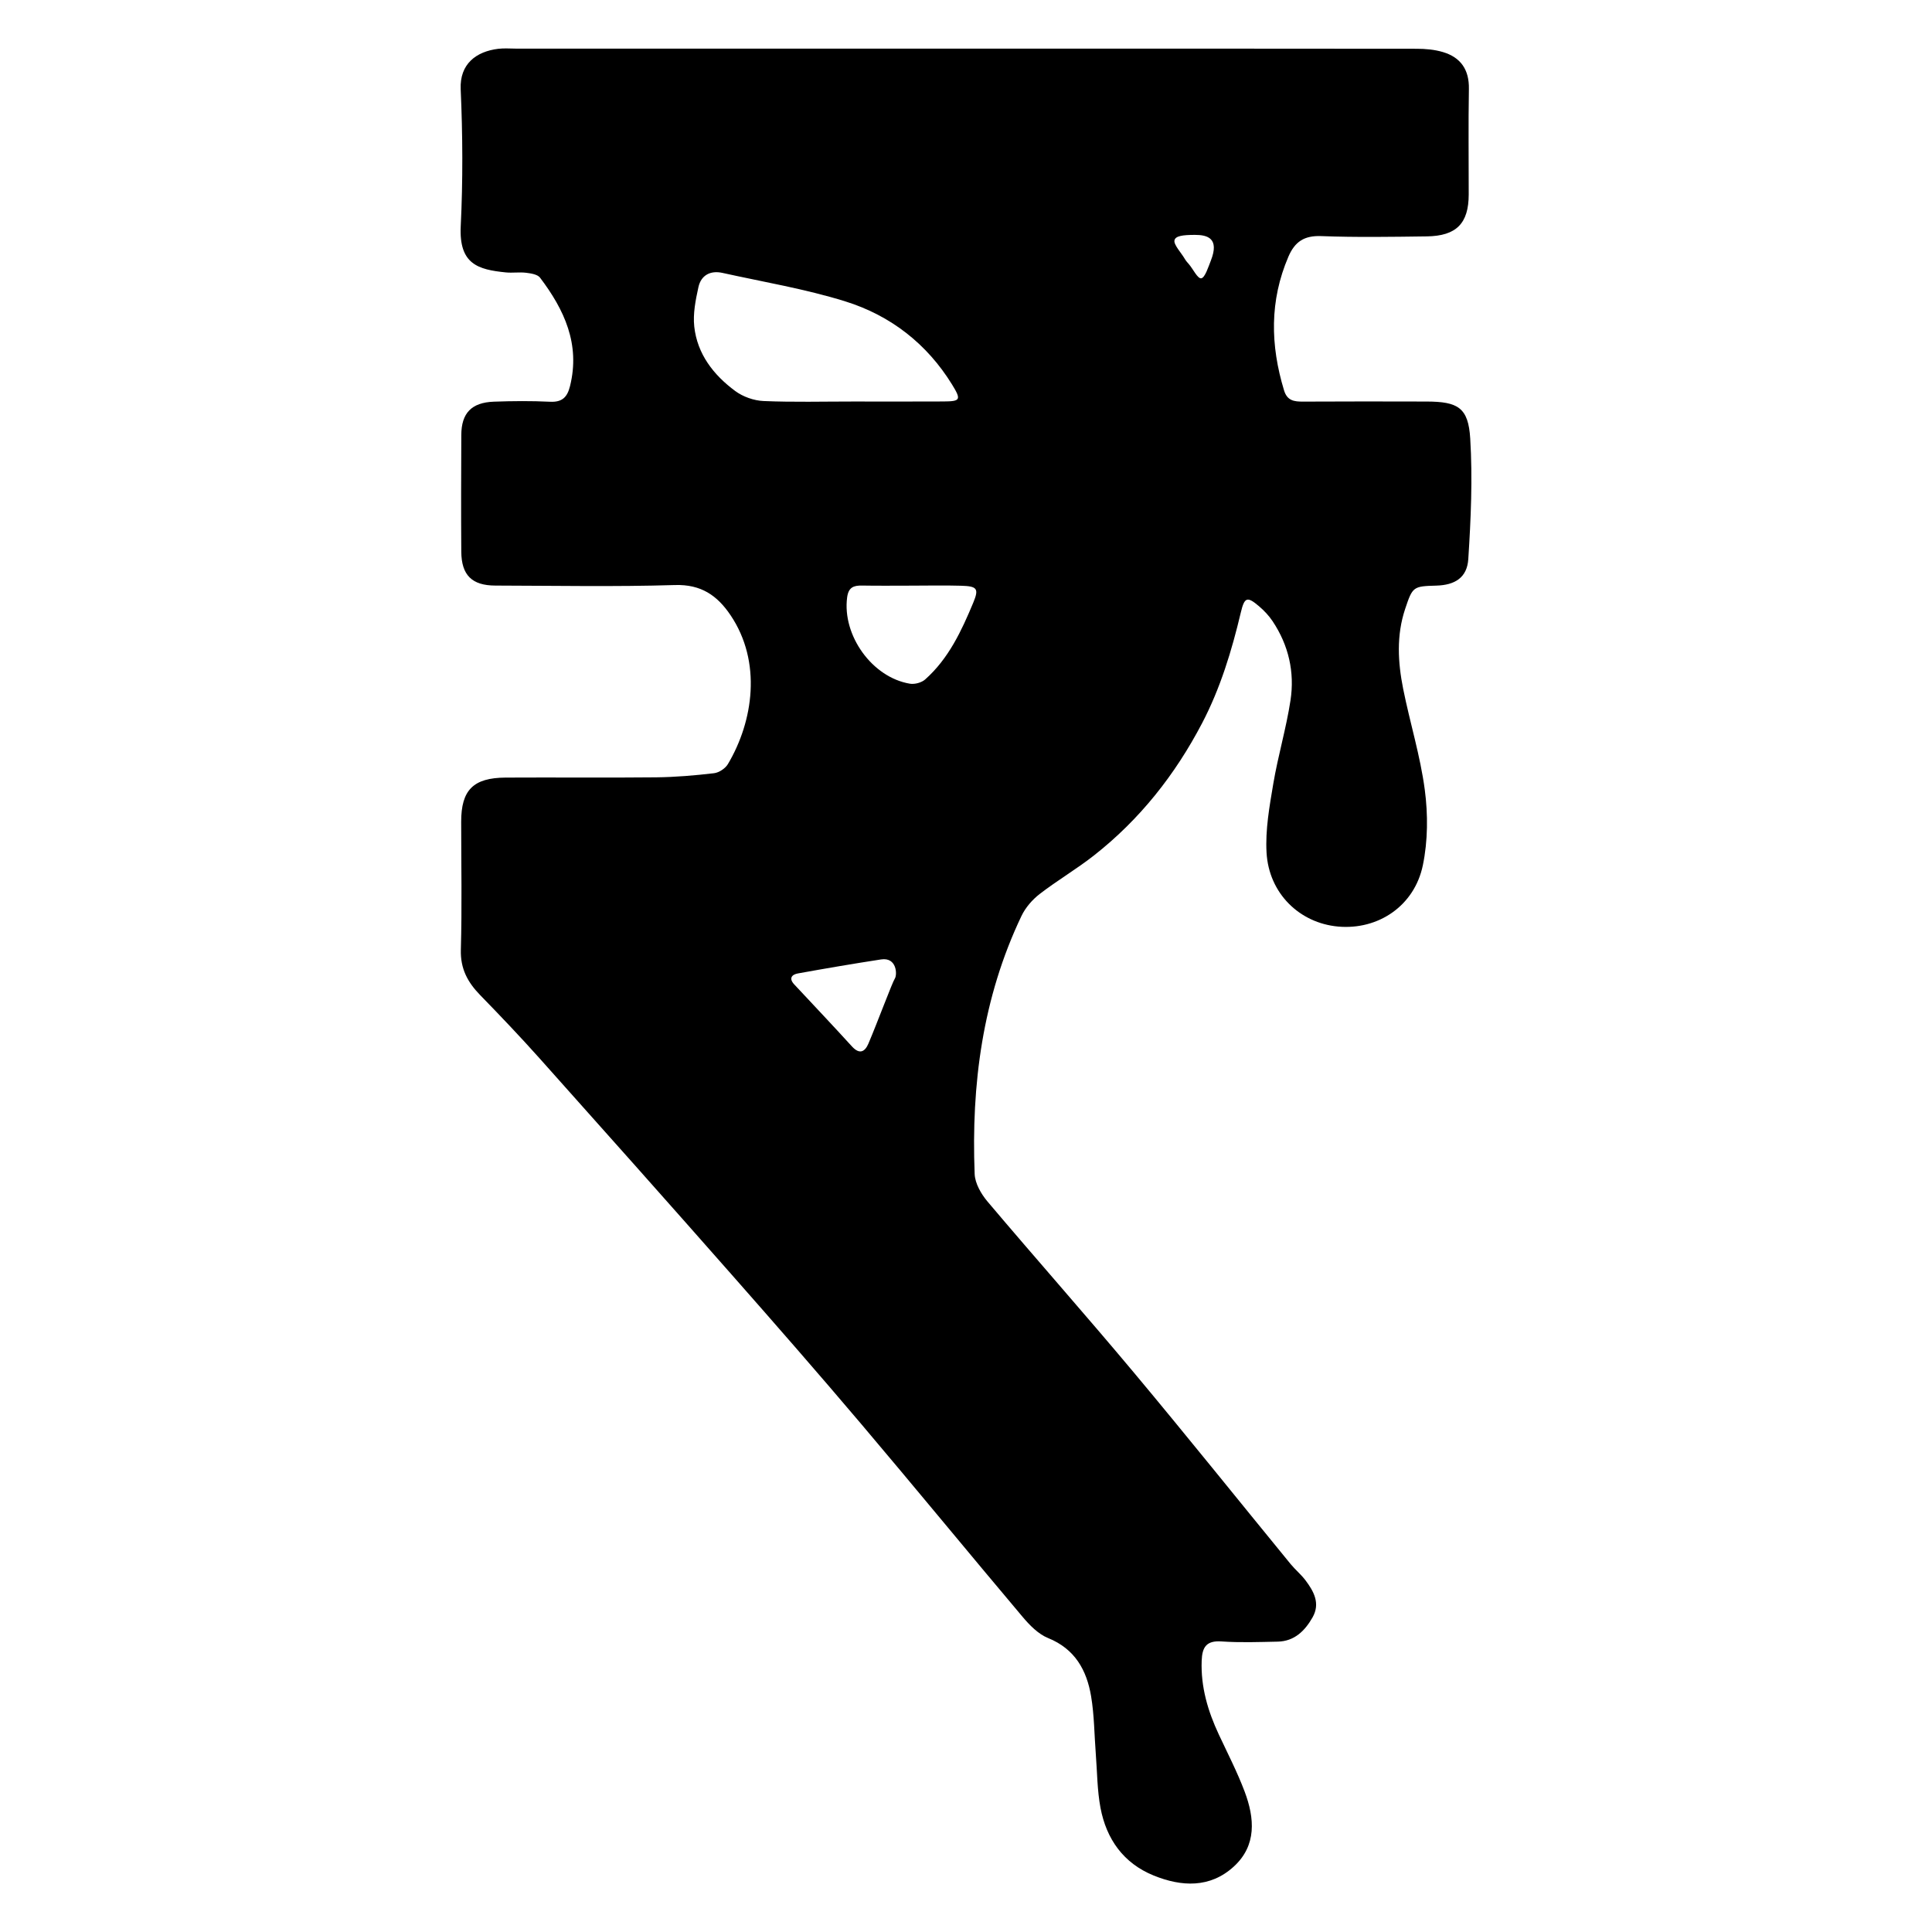
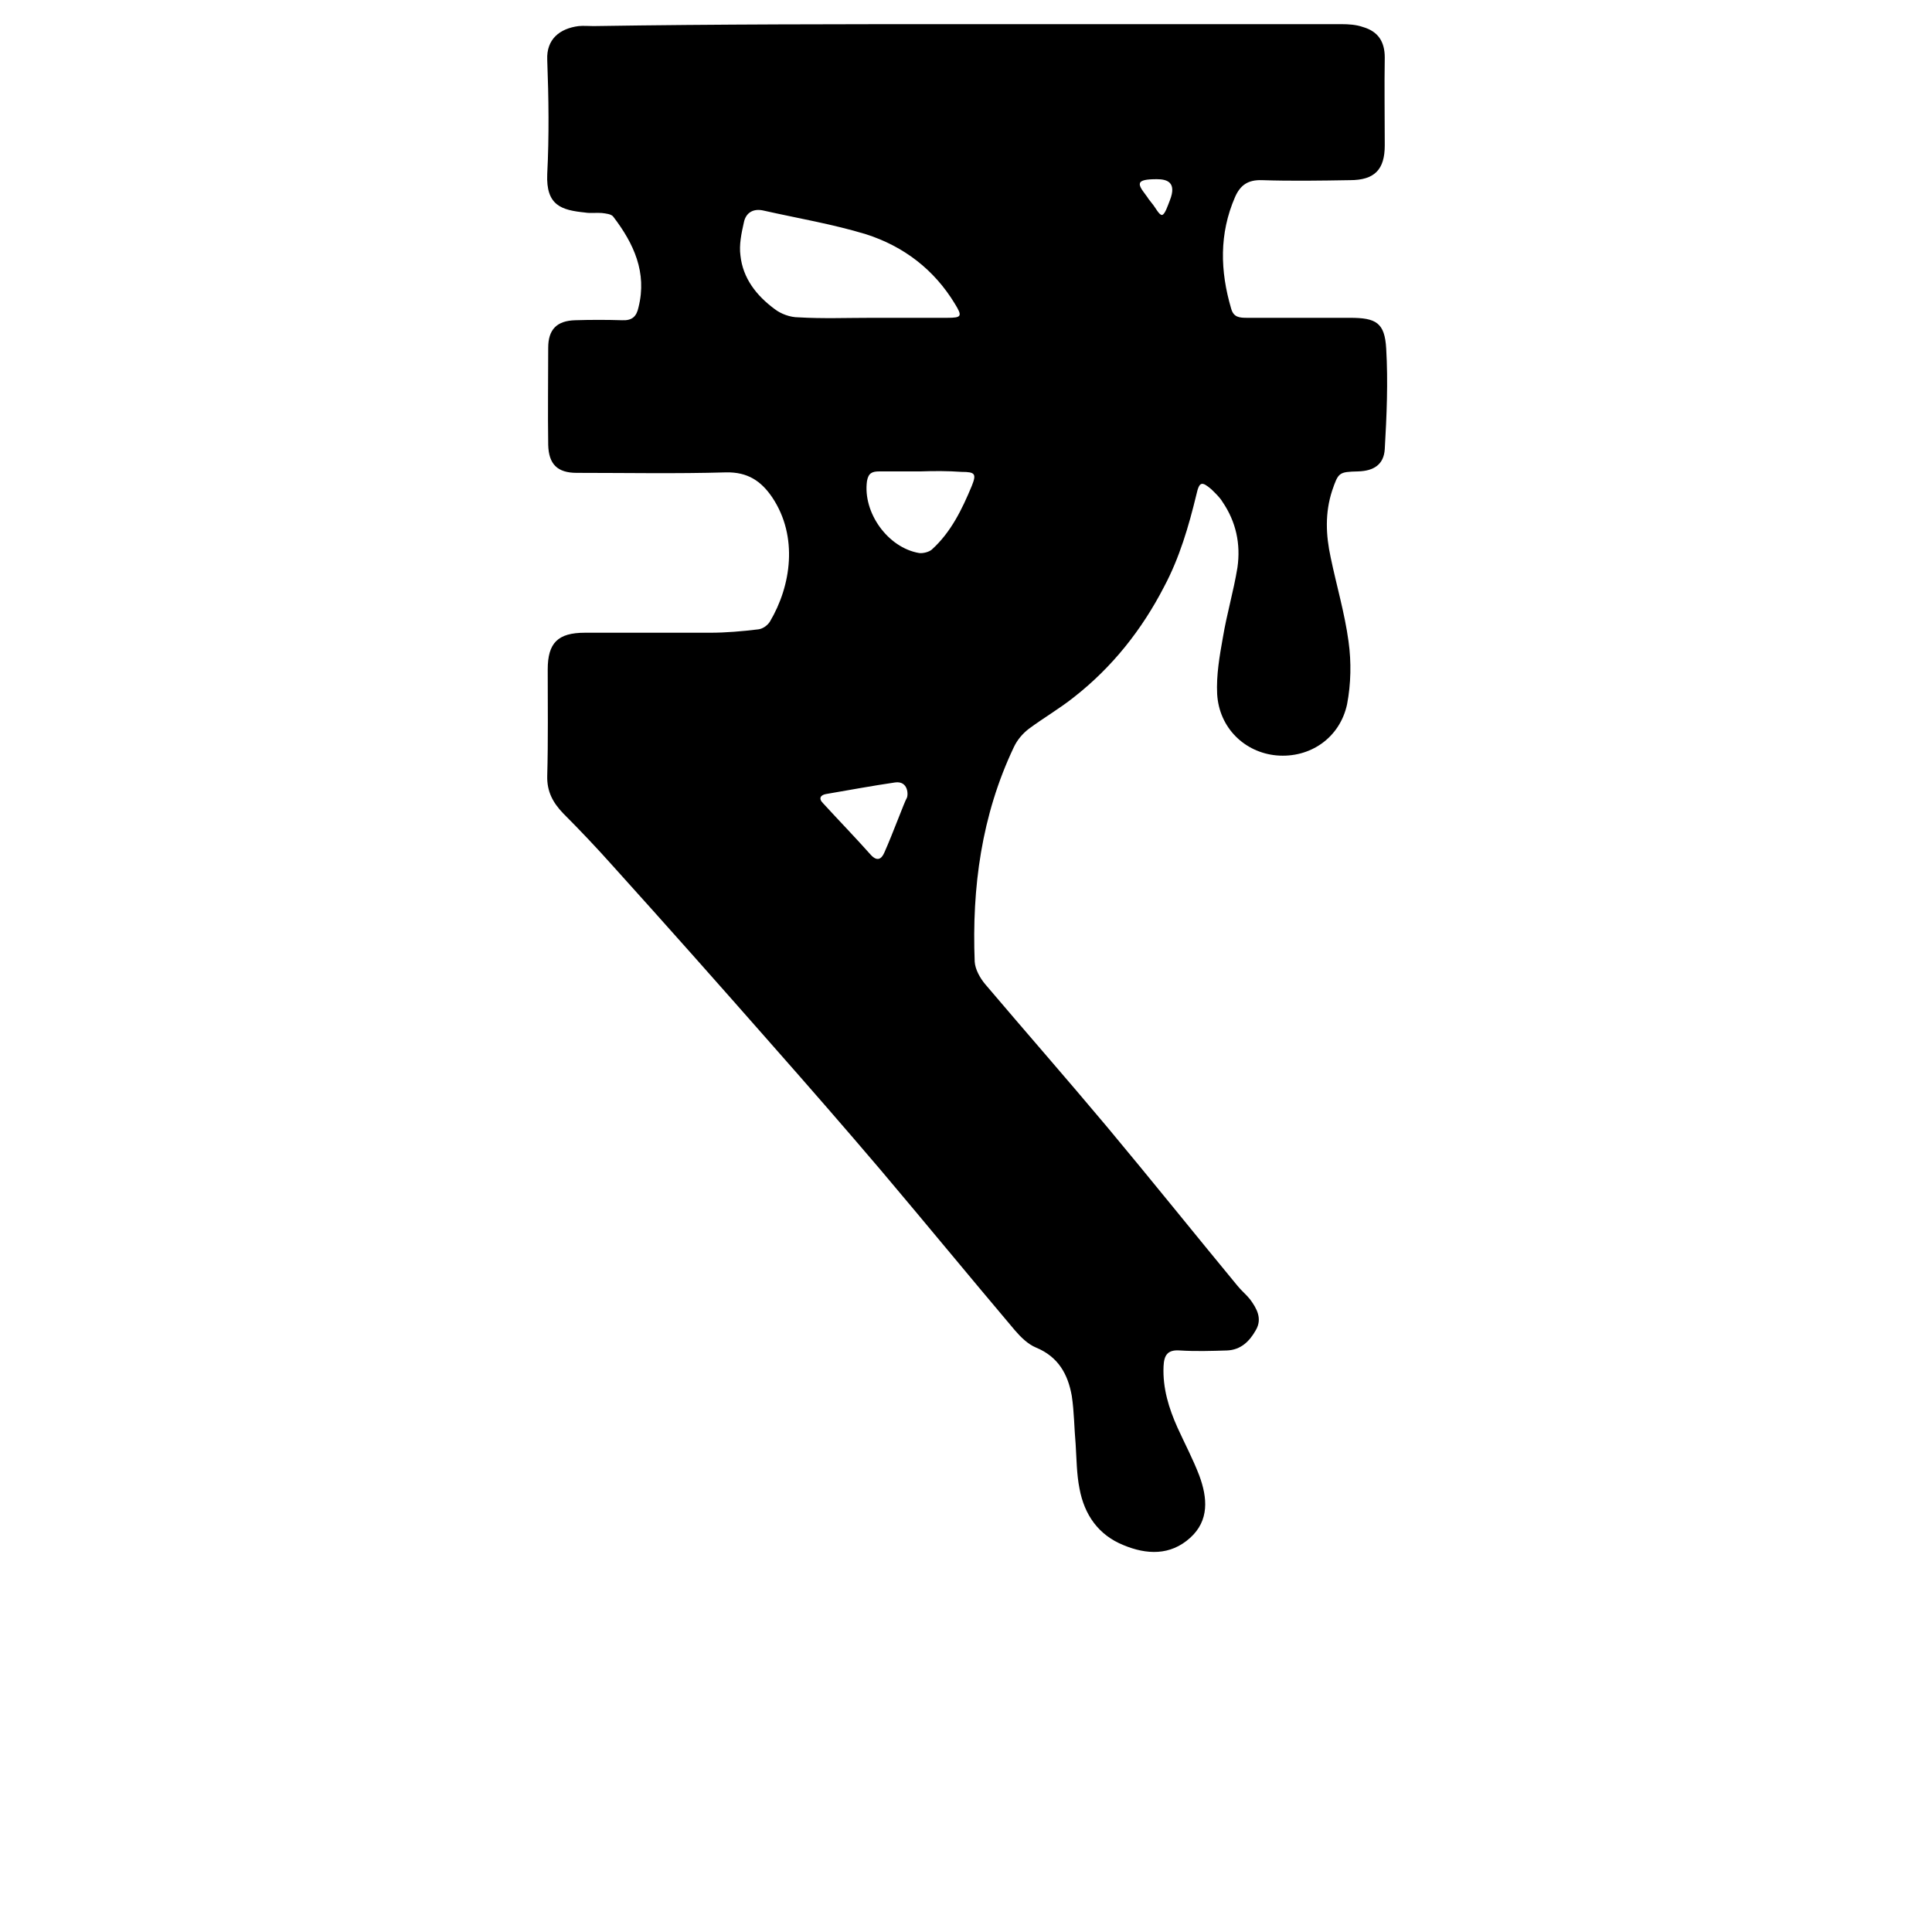
- <svg xmlns="http://www.w3.org/2000/svg" viewBox="0 0 533.333 533.333" height="533.333" width="533.333" xml:space="preserve" id="svg2" version="1.1">
-   <defs id="defs6">
-     <clipPath id="clipPath18" clipPathUnits="userSpaceOnUse">
-       <path id="path16" d="M 0,400 H 400 V 0 H 0 Z" />
-     </clipPath>
-   </defs>
-   <g transform="matrix(1.333333,0,0,-1.333333,0,533.3333)" id="g10">
-     <g id="g12">
-       <g clip-path="url(#clipPath18)" id="g14">
-         <g transform="translate(247.4092,351.3701)" id="g20">
-           <path id="path22" style="fill:#000000;fill-opacity:1;fill-rule:nonzero;stroke:none" d="m 0,0 c -2.581,0 -4.051,-0.224 -4.247,-1.126 -0.197,-0.904 1.413,-2.589 2.15,-3.865 0.23,-0.396 0.547,-0.745 0.85,-1.093 0.847,-0.974 1.801,-3.046 2.56,-2.903 0.761,0.143 1.462,2.37 1.965,3.645 C 5.113,-0.692 2.581,0 0,0 m -62.148,-153.984 c 0.523,0.78 0.451,4.48 -2.841,3.974 -5.756,-0.884 -11.498,-1.866 -17.229,-2.9 -1.279,-0.231 -1.908,-1.033 -0.761,-2.263 3.99,-4.274 8.013,-8.519 11.95,-12.843 1.577,-1.731 2.686,-1.138 3.421,0.589 1.913,4.501 4.936,12.661 5.46,13.443 m 3.449,81.362 c -3.407,0 -6.815,-0.043 -10.222,0.018 -1.771,0.031 -2.822,-0.367 -3.098,-2.449 -1.039,-7.842 5.158,-16.573 12.998,-17.87 0.993,-0.164 2.405,0.215 3.151,0.876 4.855,4.3 7.529,10.059 9.958,15.884 1.24,2.975 0.792,3.428 -2.565,3.523 -3.405,0.097 -6.815,0.021 -10.222,0.018 m -12.042,38.123 c 6.196,0 12.391,-0.024 18.586,0.01 3.592,0.019 3.826,0.308 1.879,3.473 -5.216,8.479 -12.779,14.337 -22.128,17.249 -8.285,2.581 -16.929,4.015 -25.429,5.897 -2.494,0.553 -4.432,-0.475 -4.975,-2.952 -0.586,-2.667 -1.154,-5.5 -0.862,-8.166 0.626,-5.705 4.009,-10.03 8.485,-13.34 1.608,-1.189 3.865,-1.987 5.863,-2.071 6.184,-0.263 12.386,-0.097 18.581,-0.1 m 23.195,73.062 c 31.149,0 62.297,0.01 93.445,-0.029 1.815,-0.002 3.701,-0.166 5.427,-0.68 3.692,-1.101 5.454,-3.644 5.384,-7.631 -0.128,-7.282 -0.029,-14.567 -0.038,-21.85 -0.007,-5.992 -2.537,-8.602 -8.699,-8.684 -7.283,-0.096 -14.575,-0.218 -21.847,0.06 -3.511,0.134 -5.451,-1.16 -6.776,-4.241 -3.931,-9.143 -3.754,-18.36 -0.906,-27.716 0.649,-2.131 2.089,-2.32 3.933,-2.31 8.523,0.047 17.047,0.036 25.57,0.014 6.511,-0.017 8.65,-1.253 9.04,-7.673 0.504,-8.281 0.135,-16.65 -0.402,-24.946 -0.248,-3.843 -2.772,-5.385 -6.621,-5.492 -4.802,-0.134 -4.909,-0.204 -6.458,-4.848 -1.824,-5.468 -1.503,-11.034 -0.402,-16.54 1.398,-6.982 3.545,-13.846 4.473,-20.878 0.676,-5.12 0.645,-10.586 -0.398,-15.623 -1.752,-8.462 -9.29,-13.444 -17.538,-12.7 -7.987,0.721 -14.341,6.849 -14.825,15.314 -0.268,4.709 0.599,9.538 1.392,14.24 0.976,5.794 2.679,11.468 3.565,17.272 0.893,5.835 -0.383,11.423 -3.707,16.4 -0.763,1.144 -1.748,2.188 -2.797,3.082 -2.456,2.089 -3.021,1.921 -3.778,-1.269 -1.883,-7.935 -4.228,-15.687 -8.032,-22.956 -5.583,-10.668 -12.897,-19.92 -22.375,-27.362 -3.613,-2.837 -7.614,-5.177 -11.25,-7.988 -1.525,-1.179 -2.935,-2.813 -3.761,-4.544 -8.067,-16.908 -10.412,-34.915 -9.69,-53.413 0.076,-1.947 1.336,-4.138 2.656,-5.702 10.036,-11.876 20.355,-23.515 30.33,-35.44 10.941,-13.081 21.603,-26.395 32.405,-39.591 0.978,-1.193 2.202,-2.193 3.124,-3.422 1.717,-2.287 3.083,-4.773 1.438,-7.659 -1.584,-2.778 -3.752,-4.938 -7.212,-5.011 -3.872,-0.082 -7.762,-0.226 -11.618,0.04 -3.163,0.218 -4.019,-1.182 -4.121,-4.007 -0.198,-5.426 1.282,-10.404 3.538,-15.237 1.833,-3.928 3.836,-7.797 5.359,-11.844 2.069,-5.495 2.531,-11.155 -2.254,-15.526 -4.907,-4.485 -10.82,-4.191 -16.597,-1.841 -6.24,2.537 -9.774,7.537 -10.995,14.005 -0.685,3.628 -0.679,7.387 -0.968,11.088 -0.313,4.01 -0.312,8.07 -0.978,12.019 -0.909,5.394 -3.335,9.793 -8.905,12.045 -2.026,0.819 -3.81,2.65 -5.273,4.383 -11.196,13.275 -22.208,26.707 -33.434,39.957 -8.852,10.448 -17.865,20.763 -26.92,31.038 -13.141,14.913 -26.355,29.762 -39.6,44.583 -4.006,4.485 -8.155,8.845 -12.351,13.153 -2.583,2.651 -4.111,5.456 -4.001,9.385 0.246,8.826 0.071,17.664 0.067,26.497 -0.003,6.57 2.488,9.116 9.212,9.154 10.382,0.059 20.766,-0.057 31.148,0.053 4.003,0.043 8.014,0.389 11.991,0.853 1.034,0.121 2.332,0.981 2.868,1.882 5.28,8.881 7.066,21.154 0.555,30.826 -2.75,4.085 -6.098,6.418 -11.515,6.251 -12.386,-0.38 -24.791,-0.138 -37.189,-0.11 -4.83,0.011 -7.011,2.146 -7.047,7.009 -0.061,8.057 -0.032,16.115 0.003,24.172 0.02,4.527 2.113,6.725 6.748,6.894 3.869,0.14 7.754,0.174 11.619,-0.016 2.522,-0.123 3.572,0.936 4.145,3.251 2.147,8.673 -1.19,15.807 -6.21,22.438 -0.519,0.686 -1.882,0.889 -2.892,1.014 -1.374,0.17 -2.795,-0.065 -4.176,0.073 -5.778,0.579 -9.735,1.704 -9.352,9.567 0.46,9.431 0.41,18.914 -0.009,28.349 -0.232,5.223 3.177,7.821 7.785,8.382 1.222,0.149 2.476,0.035 3.716,0.035 30.994,0.001 61.987,0.001 92.981,0.001" />
-         </g>
-       </g>
-     </g>
+ <svg xmlns="http://www.w3.org/2000/svg" version="1.1" id="Layer_1" x="0px" y="0px" viewBox="0 0 400 400" style="enable-background:new 0 0 400 400;" xml:space="preserve">
+   <g>
+     <path d="M199.9,5c25.9,0,51.8,0,77.8,0c1.5,0,3.1,0.1,4.5,0.6c3.1,0.9,4.5,3,4.5,6.3c-0.1,6.1,0,12.1,0,18.2c0,5-2.1,7.2-7.2,7.2   c-6.1,0.1-12.1,0.2-18.2,0c-2.9-0.1-4.5,1-5.6,3.5c-3.3,7.6-3.1,15.3-0.8,23.1c0.5,1.8,1.7,1.9,3.3,1.9c7.1,0,14.2,0,21.3,0   c5.4,0,7.2,1,7.5,6.4c0.4,6.9,0.1,13.9-0.3,20.8c-0.2,3.2-2.3,4.5-5.5,4.6c-4,0.1-4.1,0.2-5.4,4c-1.5,4.6-1.3,9.2-0.3,13.8   c1.2,5.8,2.9,11.5,3.7,17.4c0.6,4.3,0.5,8.8-0.3,13c-1.5,7-7.7,11.2-14.6,10.6c-6.6-0.6-11.9-5.7-12.3-12.7   c-0.2-3.9,0.5-7.9,1.2-11.8c0.8-4.8,2.2-9.5,3-14.4c0.7-4.9-0.3-9.5-3.1-13.6c-0.6-1-1.5-1.8-2.3-2.6c-2-1.7-2.5-1.6-3.1,1.1   c-1.6,6.6-3.5,13.1-6.7,19.1c-4.6,8.9-10.7,16.6-18.6,22.8c-3,2.4-6.3,4.3-9.4,6.6c-1.3,1-2.4,2.3-3.1,3.8   c-6.7,14.1-8.7,29.1-8.1,44.4c0.1,1.6,1.1,3.4,2.2,4.7c8.4,9.9,16.9,19.6,25.2,29.5c9.1,10.9,18,22,27,32.9c0.8,1,1.8,1.8,2.6,2.8   c1.4,1.9,2.6,4,1.2,6.4c-1.3,2.3-3.1,4.1-6,4.2c-3.2,0.1-6.5,0.2-9.7,0c-2.6-0.2-3.3,1-3.4,3.3c-0.2,4.5,1.1,8.7,2.9,12.7   c1.5,3.3,3.2,6.5,4.5,9.9c1.7,4.6,2.1,9.3-1.9,12.9c-4.1,3.7-9,3.5-13.8,1.5c-5.2-2.1-8.1-6.3-9.1-11.7c-0.6-3-0.6-6.1-0.8-9.2   c-0.3-3.3-0.3-6.7-0.8-10c-0.8-4.5-2.8-8.1-7.4-10c-1.7-0.7-3.2-2.2-4.4-3.6c-9.3-11-18.5-22.2-27.8-33.2   c-7.4-8.7-14.9-17.3-22.4-25.8c-10.9-12.4-21.9-24.8-33-37.1c-3.3-3.7-6.8-7.4-10.3-10.9c-2.1-2.2-3.4-4.5-3.3-7.8   c0.2-7.3,0.1-14.7,0.1-22c0-5.5,2.1-7.6,7.7-7.6c8.6,0,17.3,0,25.9,0c3.3,0,6.7-0.3,10-0.7c0.9-0.1,1.9-0.8,2.4-1.6   c4.4-7.4,5.9-17.6,0.5-25.7c-2.3-3.4-5.1-5.3-9.6-5.2c-10.3,0.3-20.6,0.1-30.9,0.1c-4,0-5.8-1.8-5.9-5.8c-0.1-6.7,0-13.4,0-20.1   c0-3.8,1.8-5.6,5.6-5.7c3.2-0.1,6.5-0.1,9.7,0c2.1,0.1,3-0.8,3.4-2.7c1.8-7.2-1-13.2-5.2-18.7c-0.4-0.6-1.6-0.7-2.4-0.8   c-1.1-0.1-2.3,0.1-3.5-0.1c-4.8-0.5-8.1-1.4-7.8-8c0.4-7.8,0.3-15.7,0-23.6c-0.2-4.3,2.6-6.5,6.5-7c1-0.1,2.1,0,3.1,0   C148.3,5,174.1,5,199.9,5z M180.6,65.8c5.2,0,10.3,0,15.5,0c3,0,3.2-0.3,1.6-2.9c-4.3-7.1-10.6-11.9-18.4-14.4   c-6.9-2.1-14.1-3.3-21.2-4.9c-2.1-0.5-3.7,0.4-4.1,2.5c-0.5,2.2-1,4.6-0.7,6.8c0.5,4.7,3.3,8.3,7.1,11.1c1.3,1,3.2,1.7,4.9,1.7   C170.3,66,175.4,65.8,180.6,65.8z M190.6,97.6c-2.8,0-5.7,0-8.5,0c-1.5,0-2.3,0.3-2.6,2c-0.9,6.5,4.3,13.8,10.8,14.9   c0.8,0.1,2-0.2,2.6-0.7c4-3.6,6.3-8.4,8.3-13.2c1-2.5,0.7-2.9-2.1-2.9C196.3,97.5,193.4,97.5,190.6,97.6z M187.7,165.3   c0.4-0.6,0.4-3.7-2.4-3.3c-4.8,0.7-9.6,1.6-14.3,2.4c-1.1,0.2-1.6,0.9-0.6,1.9c3.3,3.6,6.7,7.1,9.9,10.7c1.3,1.4,2.2,0.9,2.8-0.5   C184.8,172.7,187.3,165.9,187.7,165.3z M239.5,37.1c-2.1,0-3.4,0.2-3.5,0.9c-0.2,0.8,1.2,2.2,1.8,3.2c0.2,0.3,0.5,0.6,0.7,0.9   c0.7,0.8,1.5,2.5,2.1,2.4c0.6-0.1,1.2-2,1.6-3C243.7,37.7,241.6,37.1,239.5,37.1z" />
  </g>
</svg>
